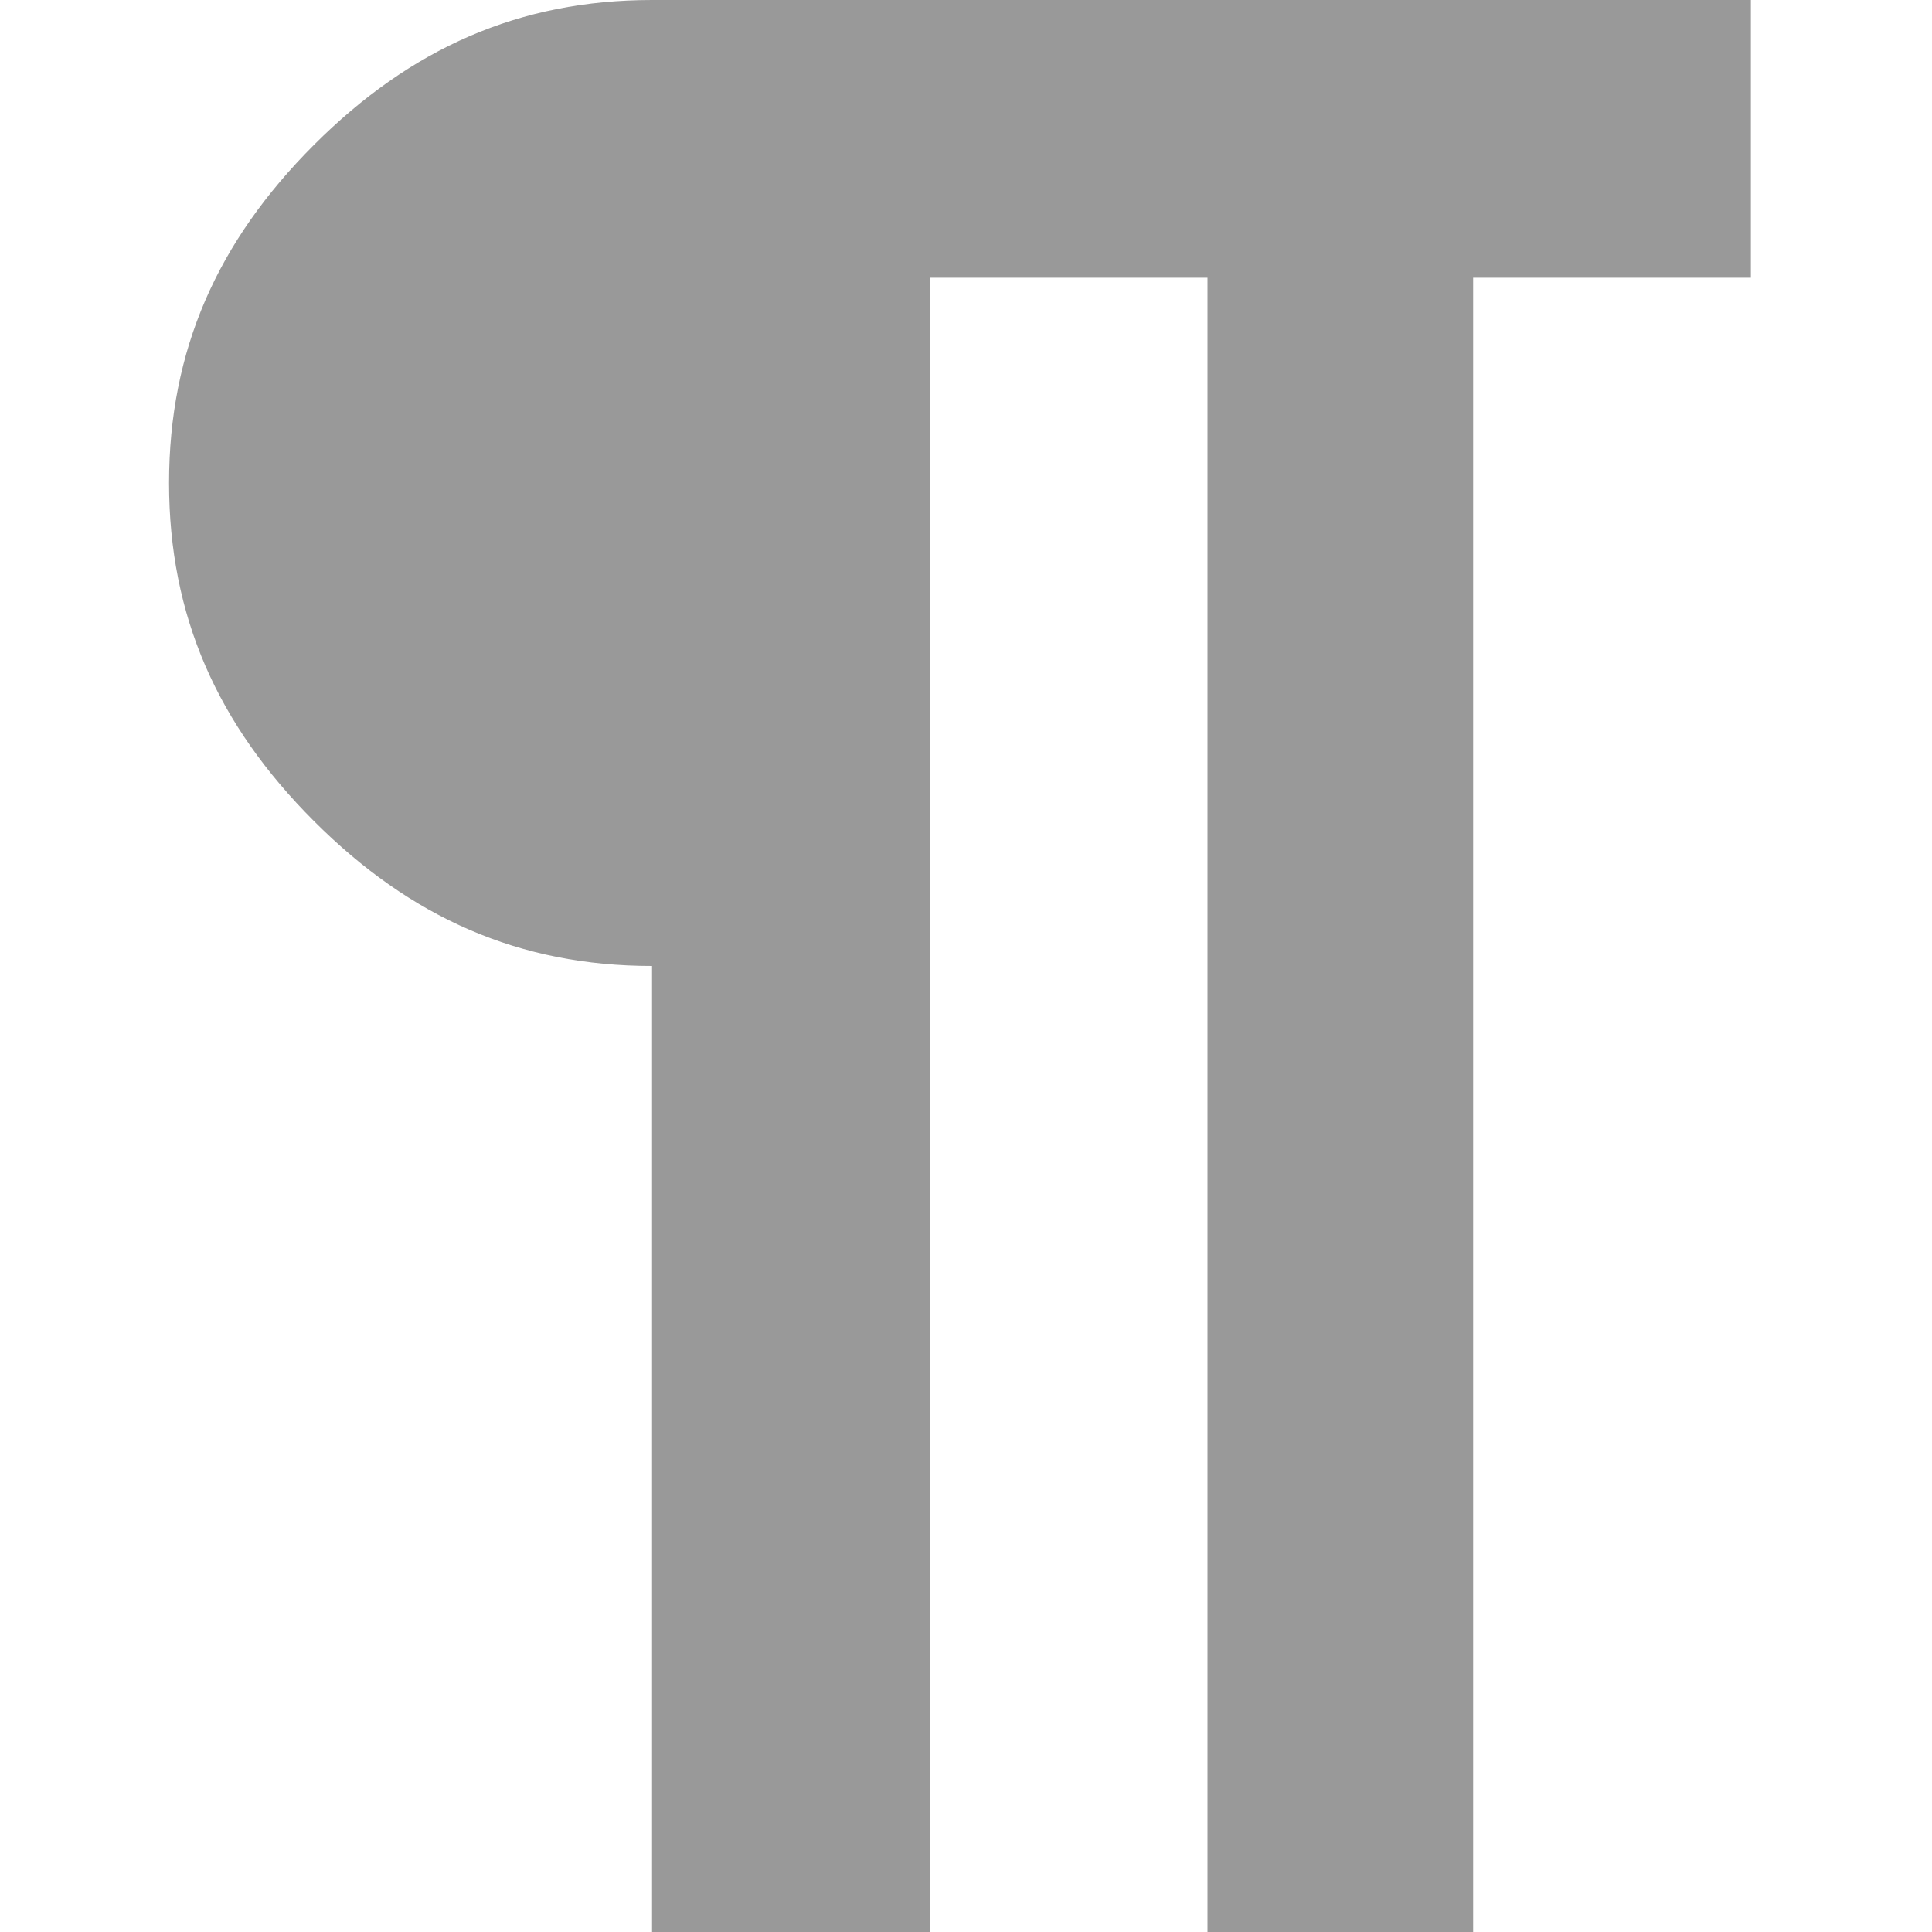
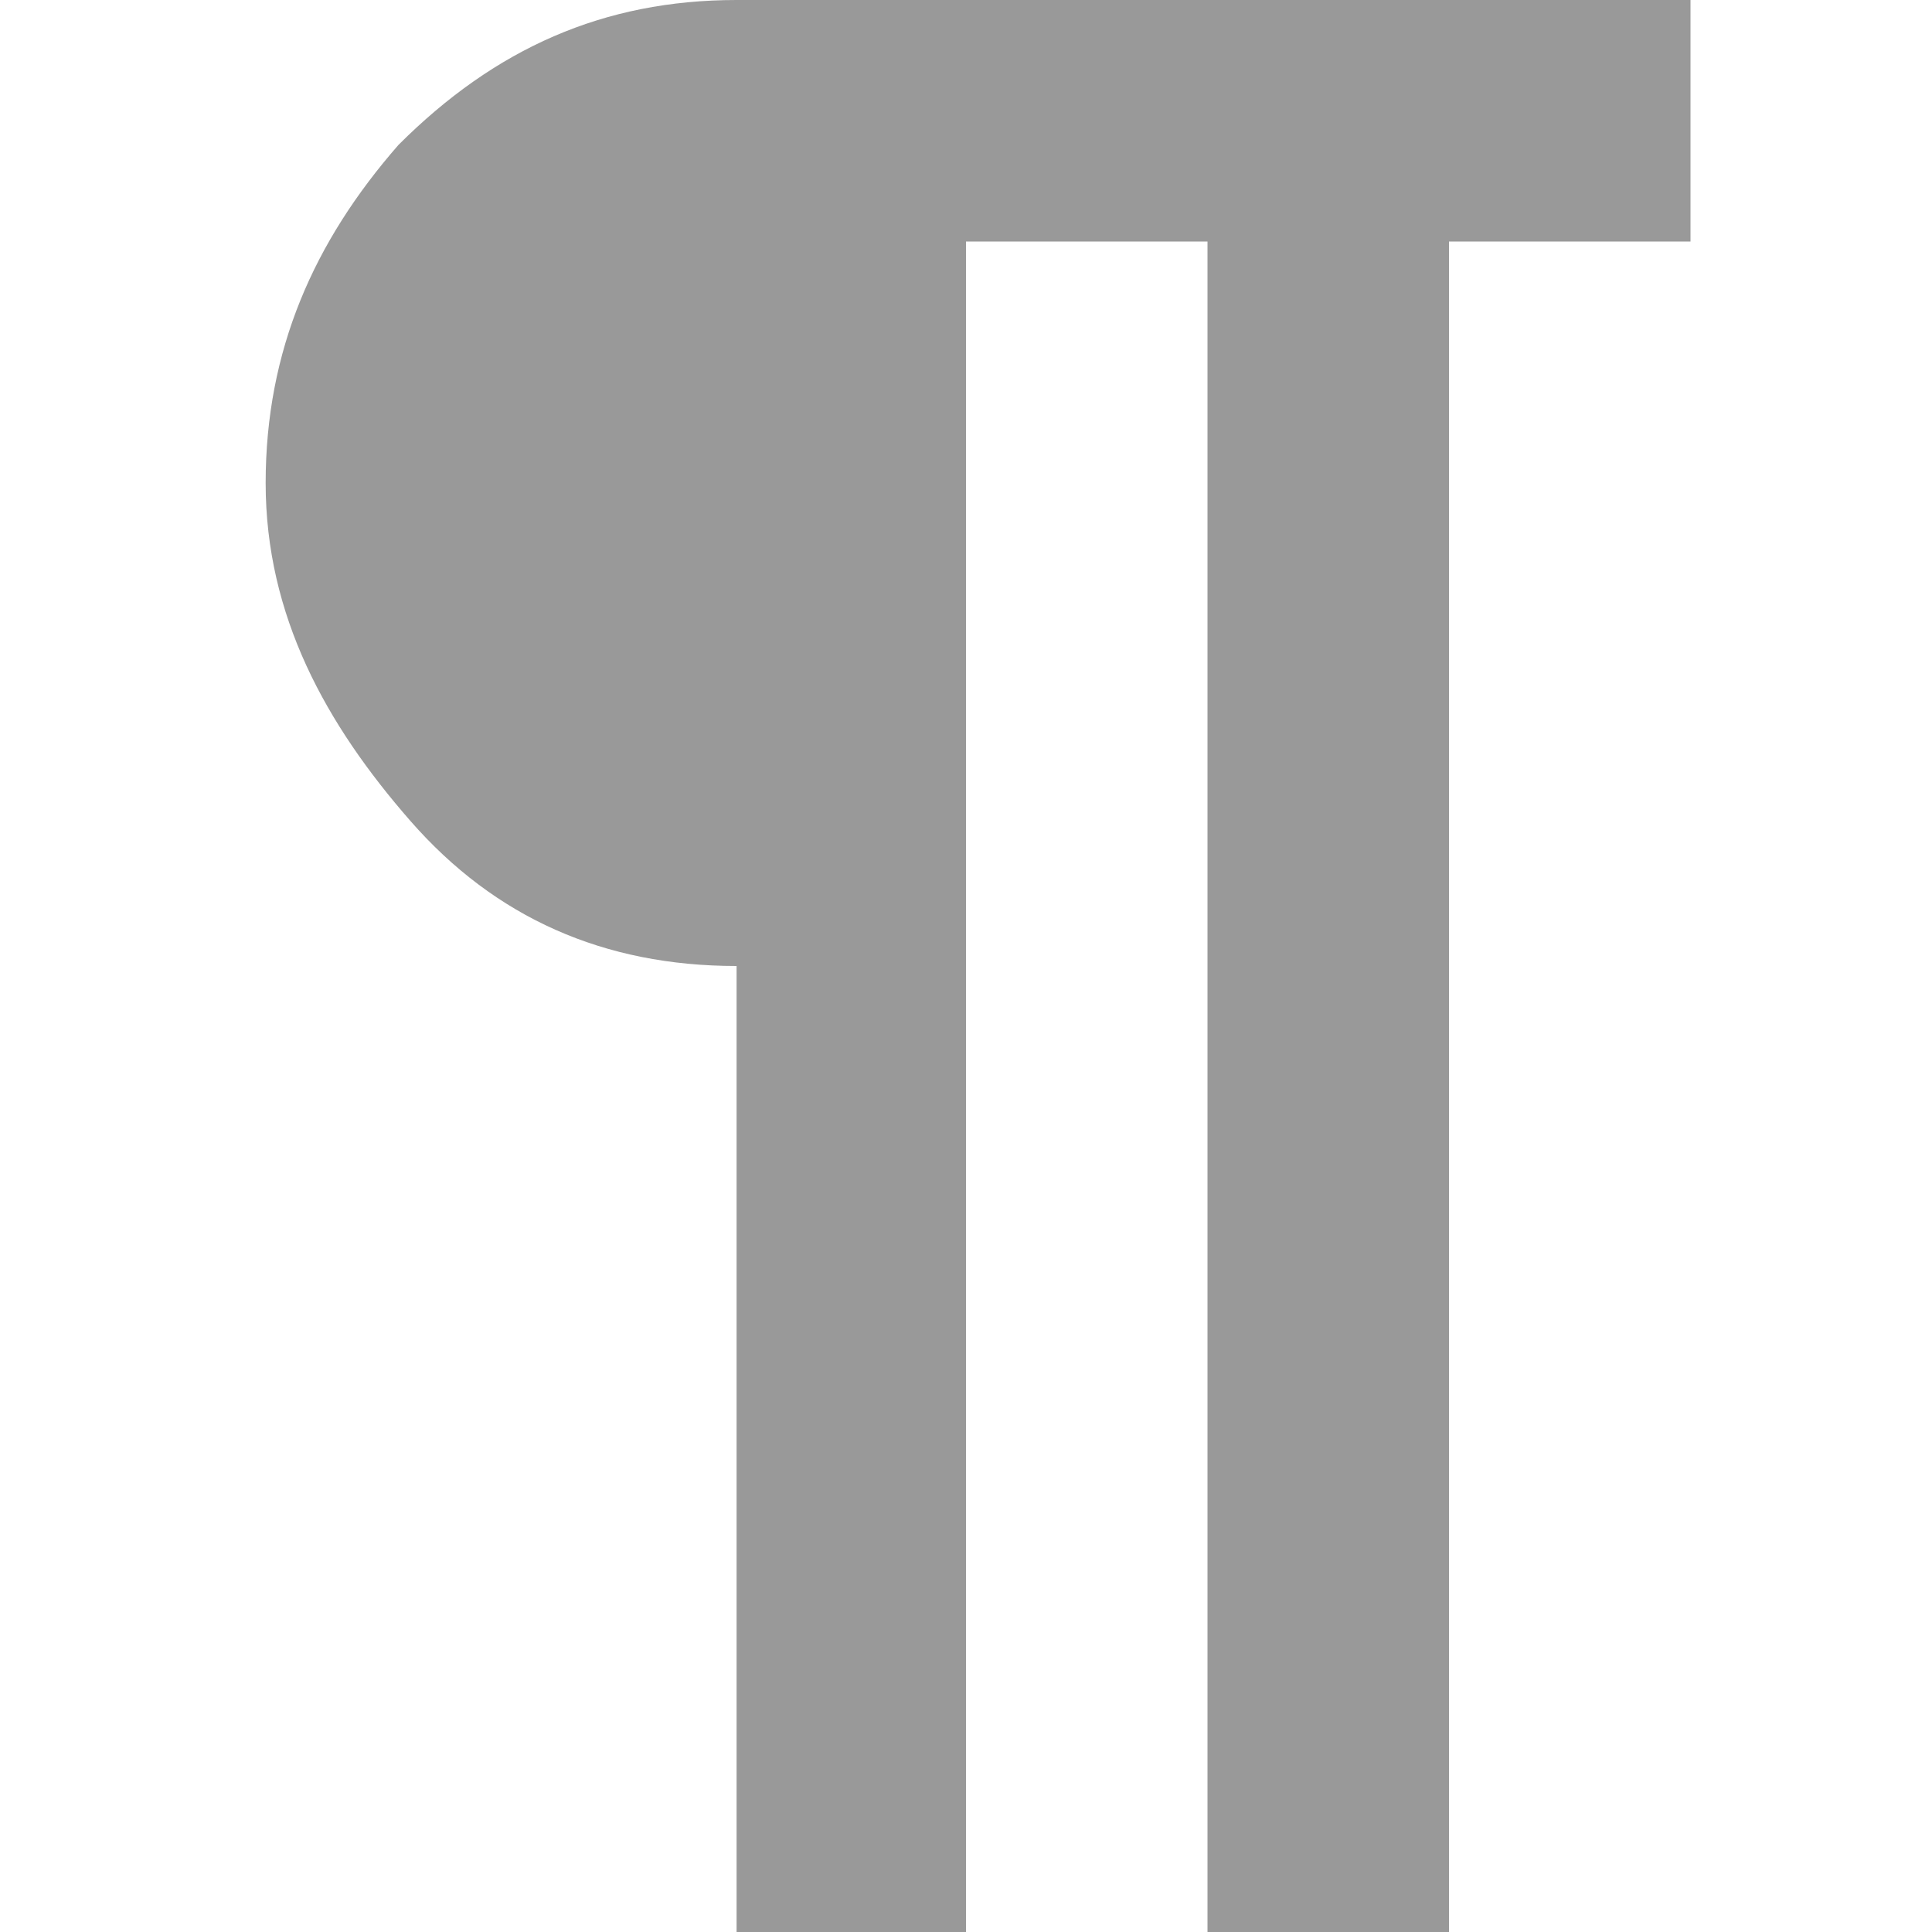
- <svg xmlns="http://www.w3.org/2000/svg" version="1.1" x="0px" y="0px" width="16px" height="16px" viewBox="-1.4 0 16 16" style="overflow:visible;enable-background:new -1.4 0 16 16;" xml:space="preserve" preserveAspectRatio="xMinYMid meet">
+ <svg xmlns="http://www.w3.org/2000/svg" version="1.1" x="0px" y="0px" width="16px" height="16px" viewBox="-2.2 0 16 16" style="overflow:visible;enable-background:new -2.2 0 16 16;" xml:space="preserve">
  <defs>
</defs>
-   <path style="fill:#999999;" d="M4,0h9.1v2.3h-2.3V16H8.6V2.3H6.3V16H4V8C2.9,8,2,7.6,1.2,6.8C0.4,6,0,5.1,0,4c0-1.1,0.4-2,1.2-2.8  C2,0.4,2.9,0,4,0z" />
+   <path style="fill:#999999;" d="M3.9,0h7.9v2h-2v14h-2V2h-2v14H3.9V8c-1.1,0-2-0.4-2.7-1.2S0,5.1,0,4c0-1.1,0.4-2,1.1-2.8  C1.9,0.4,2.8,0,3.9,0z" />
</svg>
